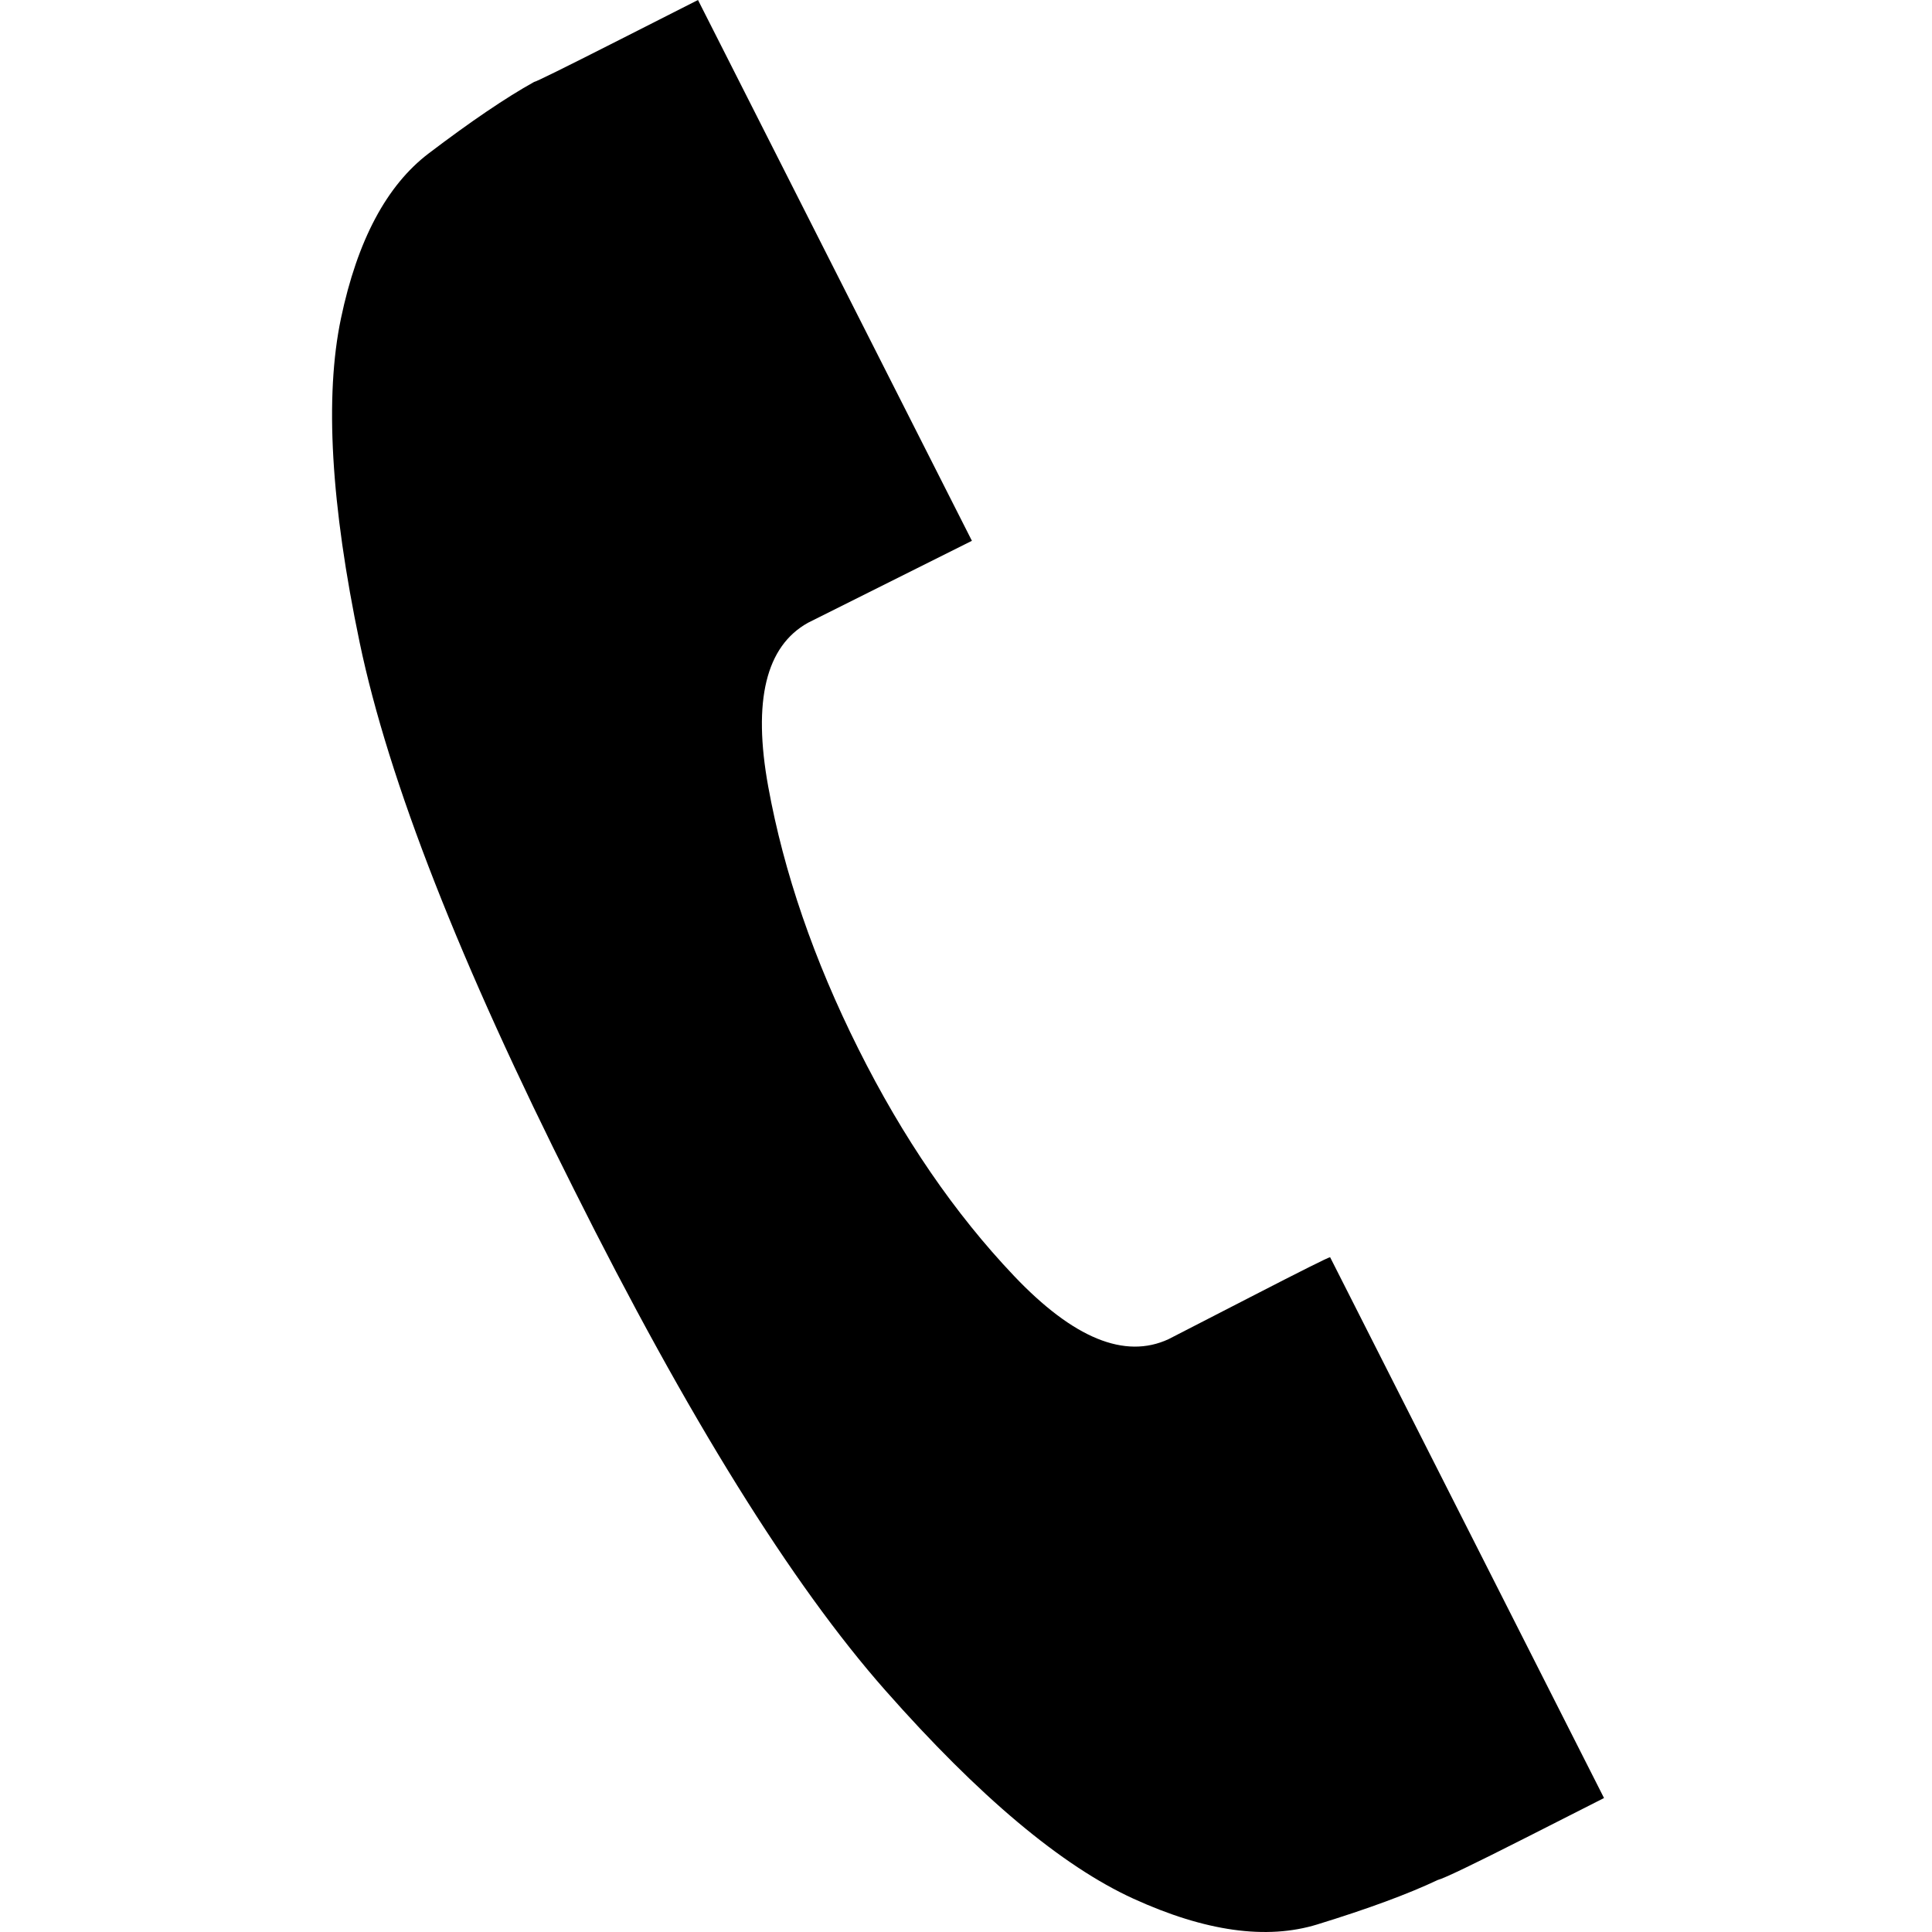
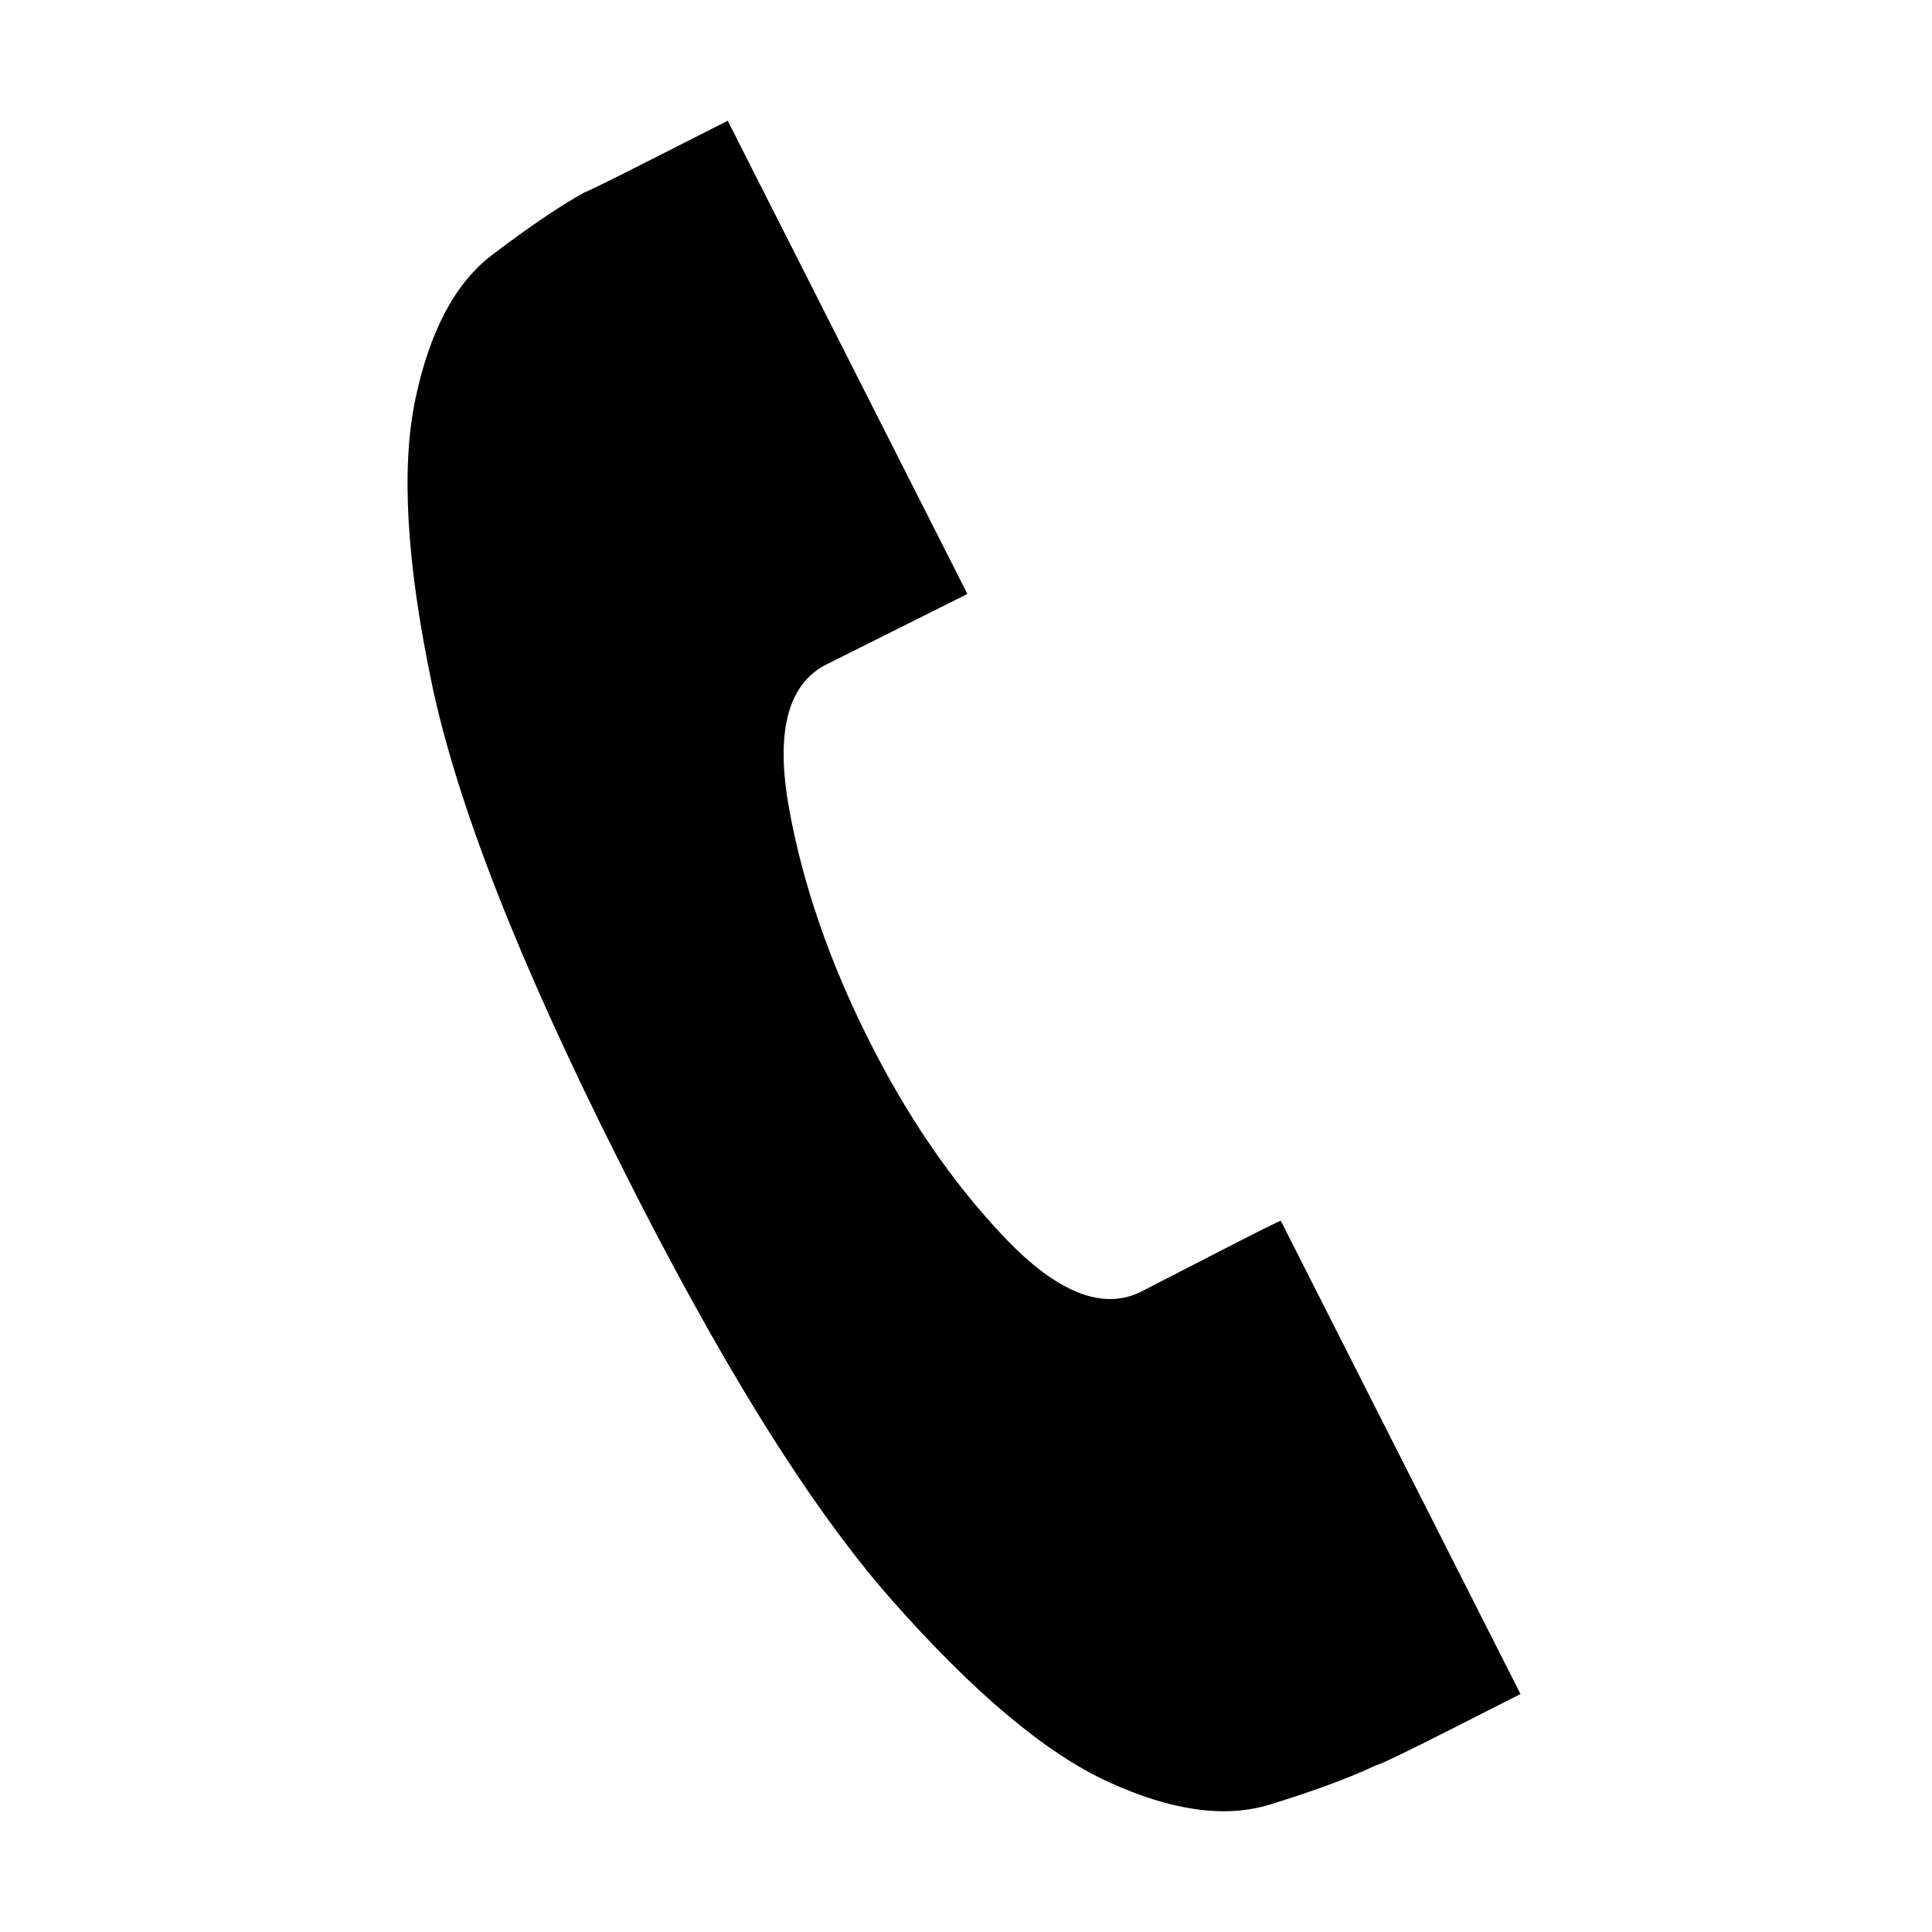
<svg xmlns="http://www.w3.org/2000/svg" width="256px" height="256px" viewBox="0 0 256 256" version="1.1">
  <defs />
  <g id="Page-1" stroke="none" stroke-width="1" fill="none" fill-rule="evenodd">
    <g id="phone" fill="#000000" fill-rule="nonzero">
-       <path d="M212.542,238.248 L176.247,166.587 C176.04,166.587 172.524,168.345 165.699,171.861 C158.874,175.377 155.255,177.238 154.841,177.445 C149.051,180.133 142.226,177.341 134.367,169.069 C126.508,160.796 119.632,150.766 113.738,138.978 C107.843,127.189 103.862,115.608 101.794,104.233 C99.726,92.859 101.484,85.62 107.068,82.518 L128.783,71.66 L92.488,0 L81.785,5.429 C74.65,9.048 70.979,10.858 70.772,10.858 C67.05,12.926 62.397,16.08 56.813,20.319 C51.229,24.559 47.351,31.849 45.179,42.19 C43.008,52.53 43.835,66.852 47.661,85.155 C51.487,103.458 60.949,127.603 76.046,157.591 C91.143,187.786 104.896,209.914 117.305,223.977 C129.714,238.041 140.675,247.244 150.188,251.587 C159.702,255.93 167.819,257.067 174.54,254.999 C181.262,252.931 186.587,250.966 190.517,249.105 C191.344,248.898 195.221,247.037 202.15,243.521 L212.542,238.248 Z" />
+       <path d="M201.474,224.467 L169.716,161.764 C169.535,161.764 166.458,163.302 160.487,166.378 C154.515,169.455 151.348,171.083 150.986,171.264 C145.919,173.617 139.948,171.174 133.071,163.935 C126.195,156.697 120.178,147.92 115.02,137.606 C109.863,127.291 106.38,117.157 104.57,107.204 C102.76,97.251 104.298,90.918 109.184,88.203 L128.185,78.703 L96.427,16 L87.062,20.75 C80.819,23.917 77.607,25.5 77.426,25.5 C74.169,27.31 70.097,30.07 65.211,33.779 C60.325,37.489 56.932,43.868 55.032,52.916 C53.132,61.964 53.856,74.495 57.203,90.511 C60.551,106.526 68.83,127.653 82.04,153.892 C95.251,180.312 107.284,199.675 118.142,211.98 C129,224.286 138.59,232.338 146.915,236.139 C155.239,239.939 162.342,240.934 168.223,239.124 C174.104,237.315 178.764,235.596 182.202,233.967 C182.926,233.786 186.319,232.157 192.381,229.081 L201.474,224.467 Z" />
    </g>
  </g>
</svg>
